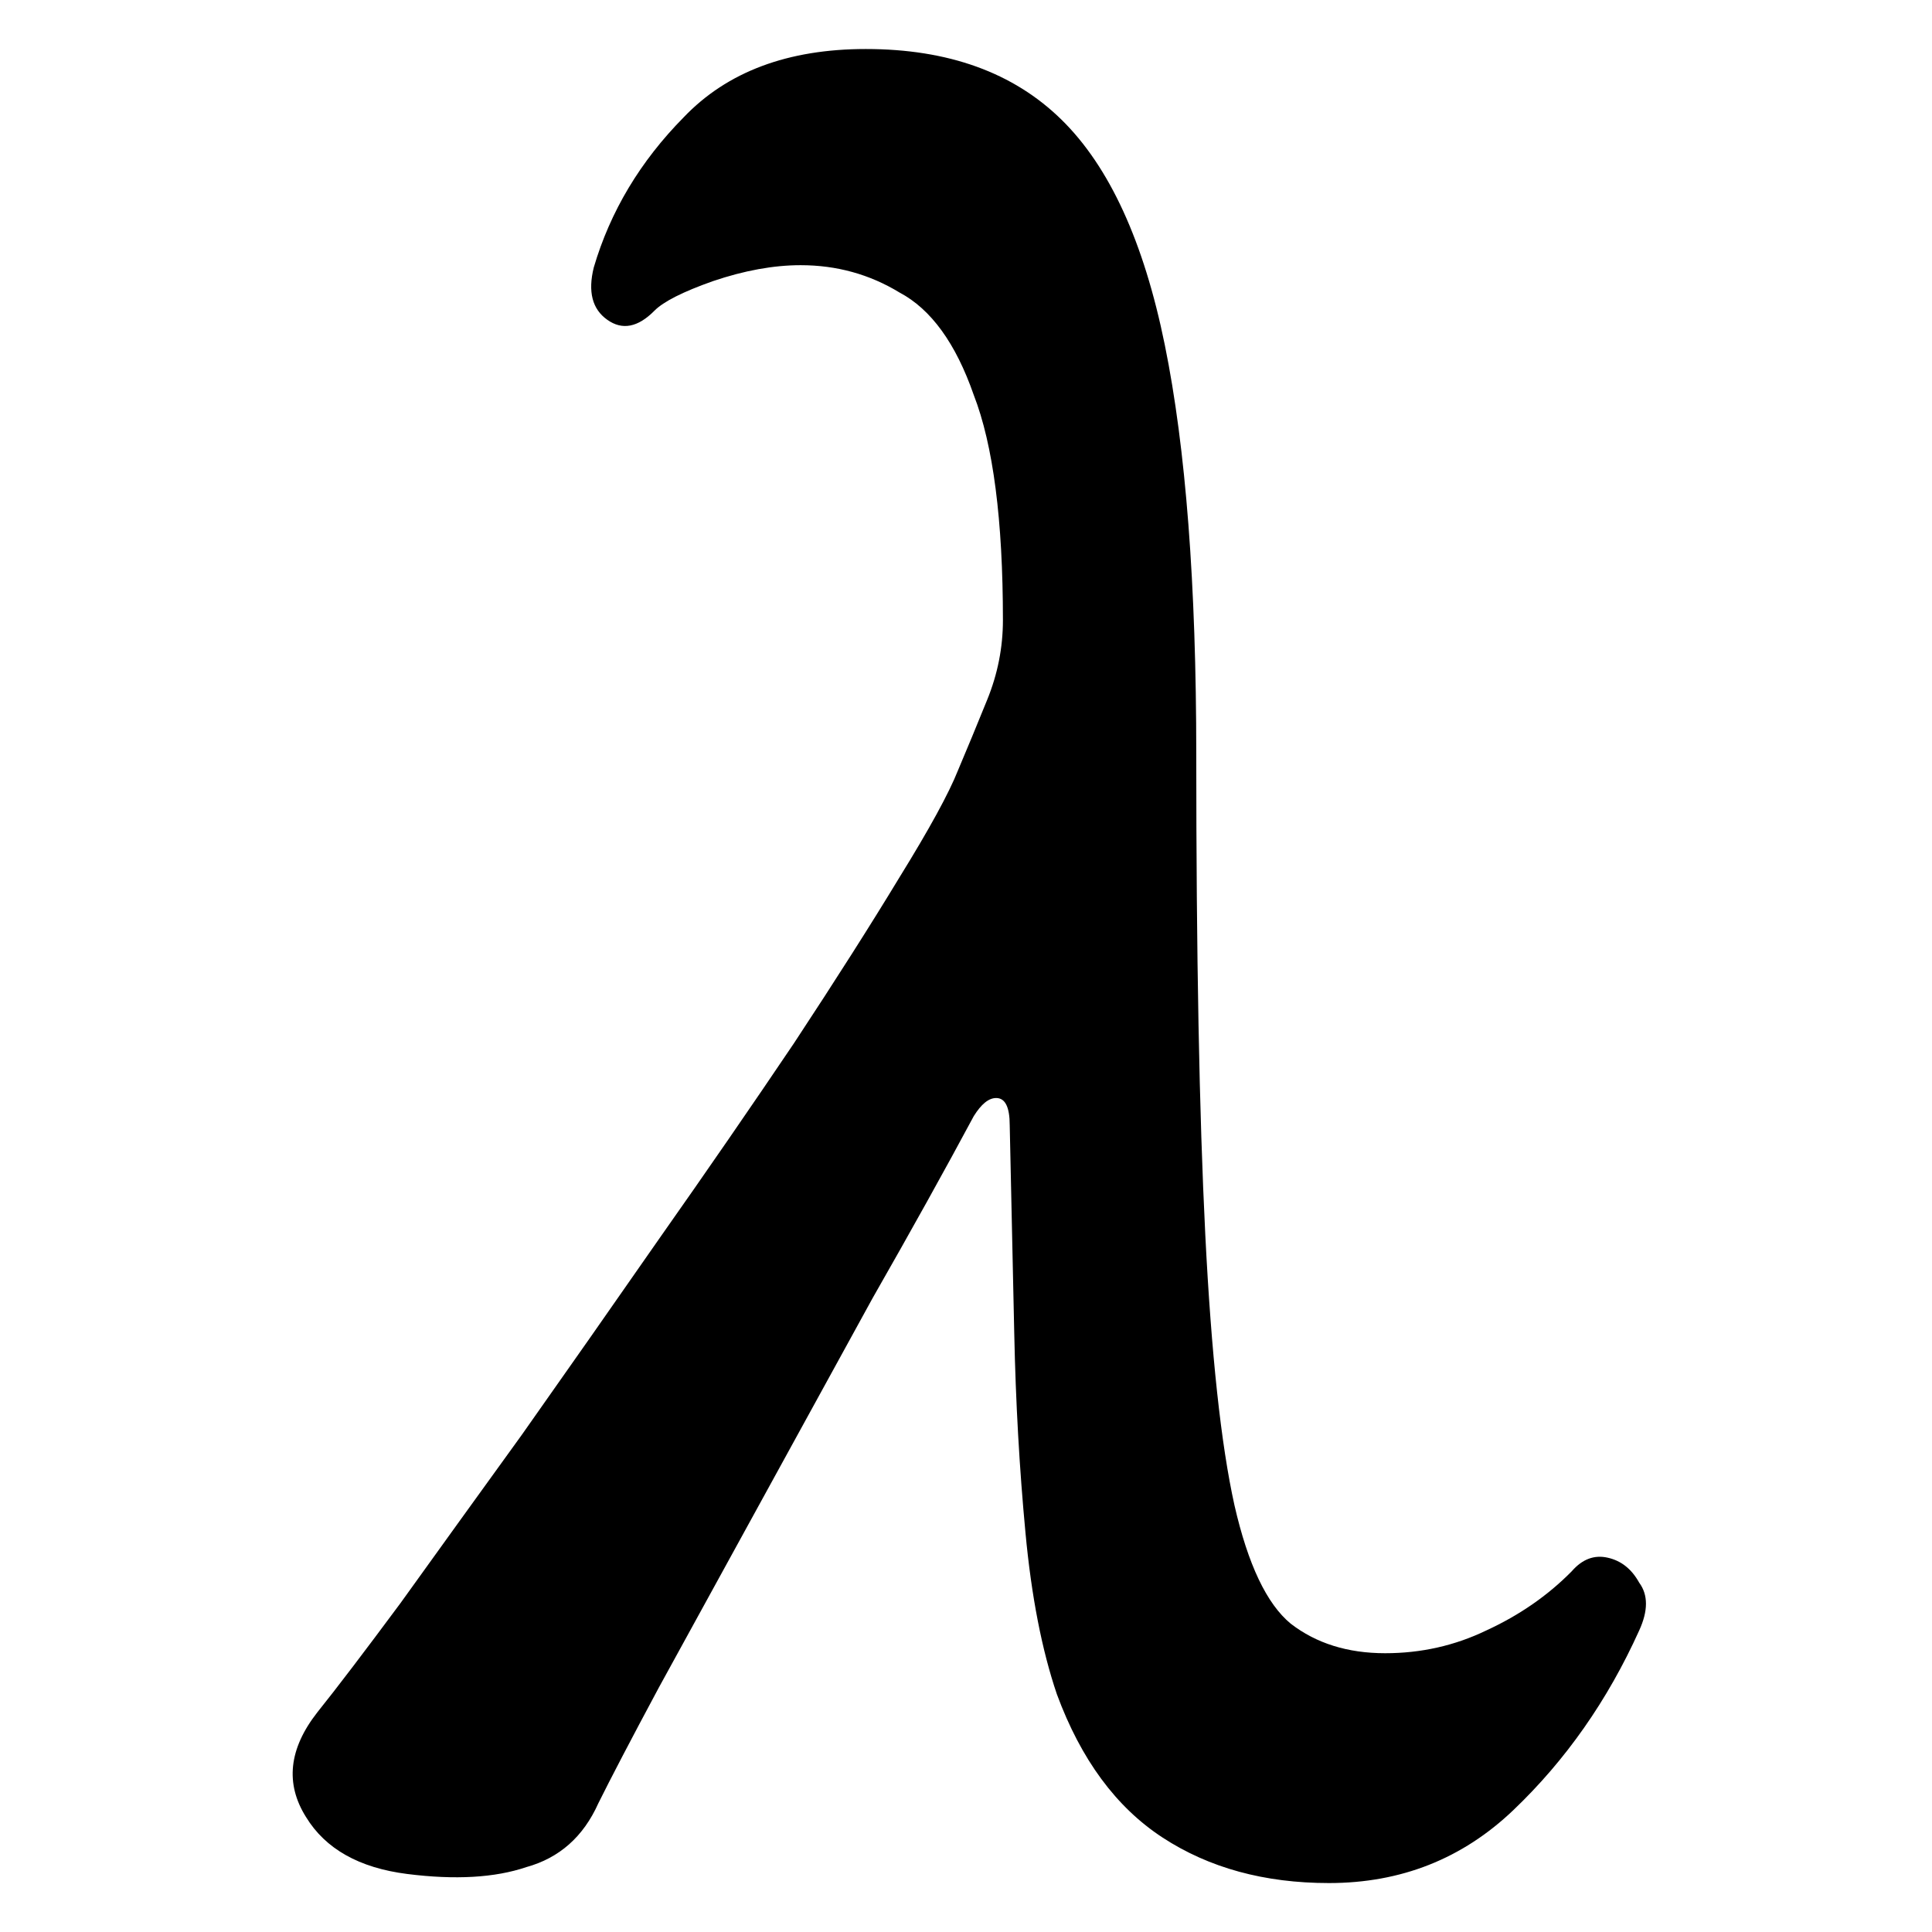
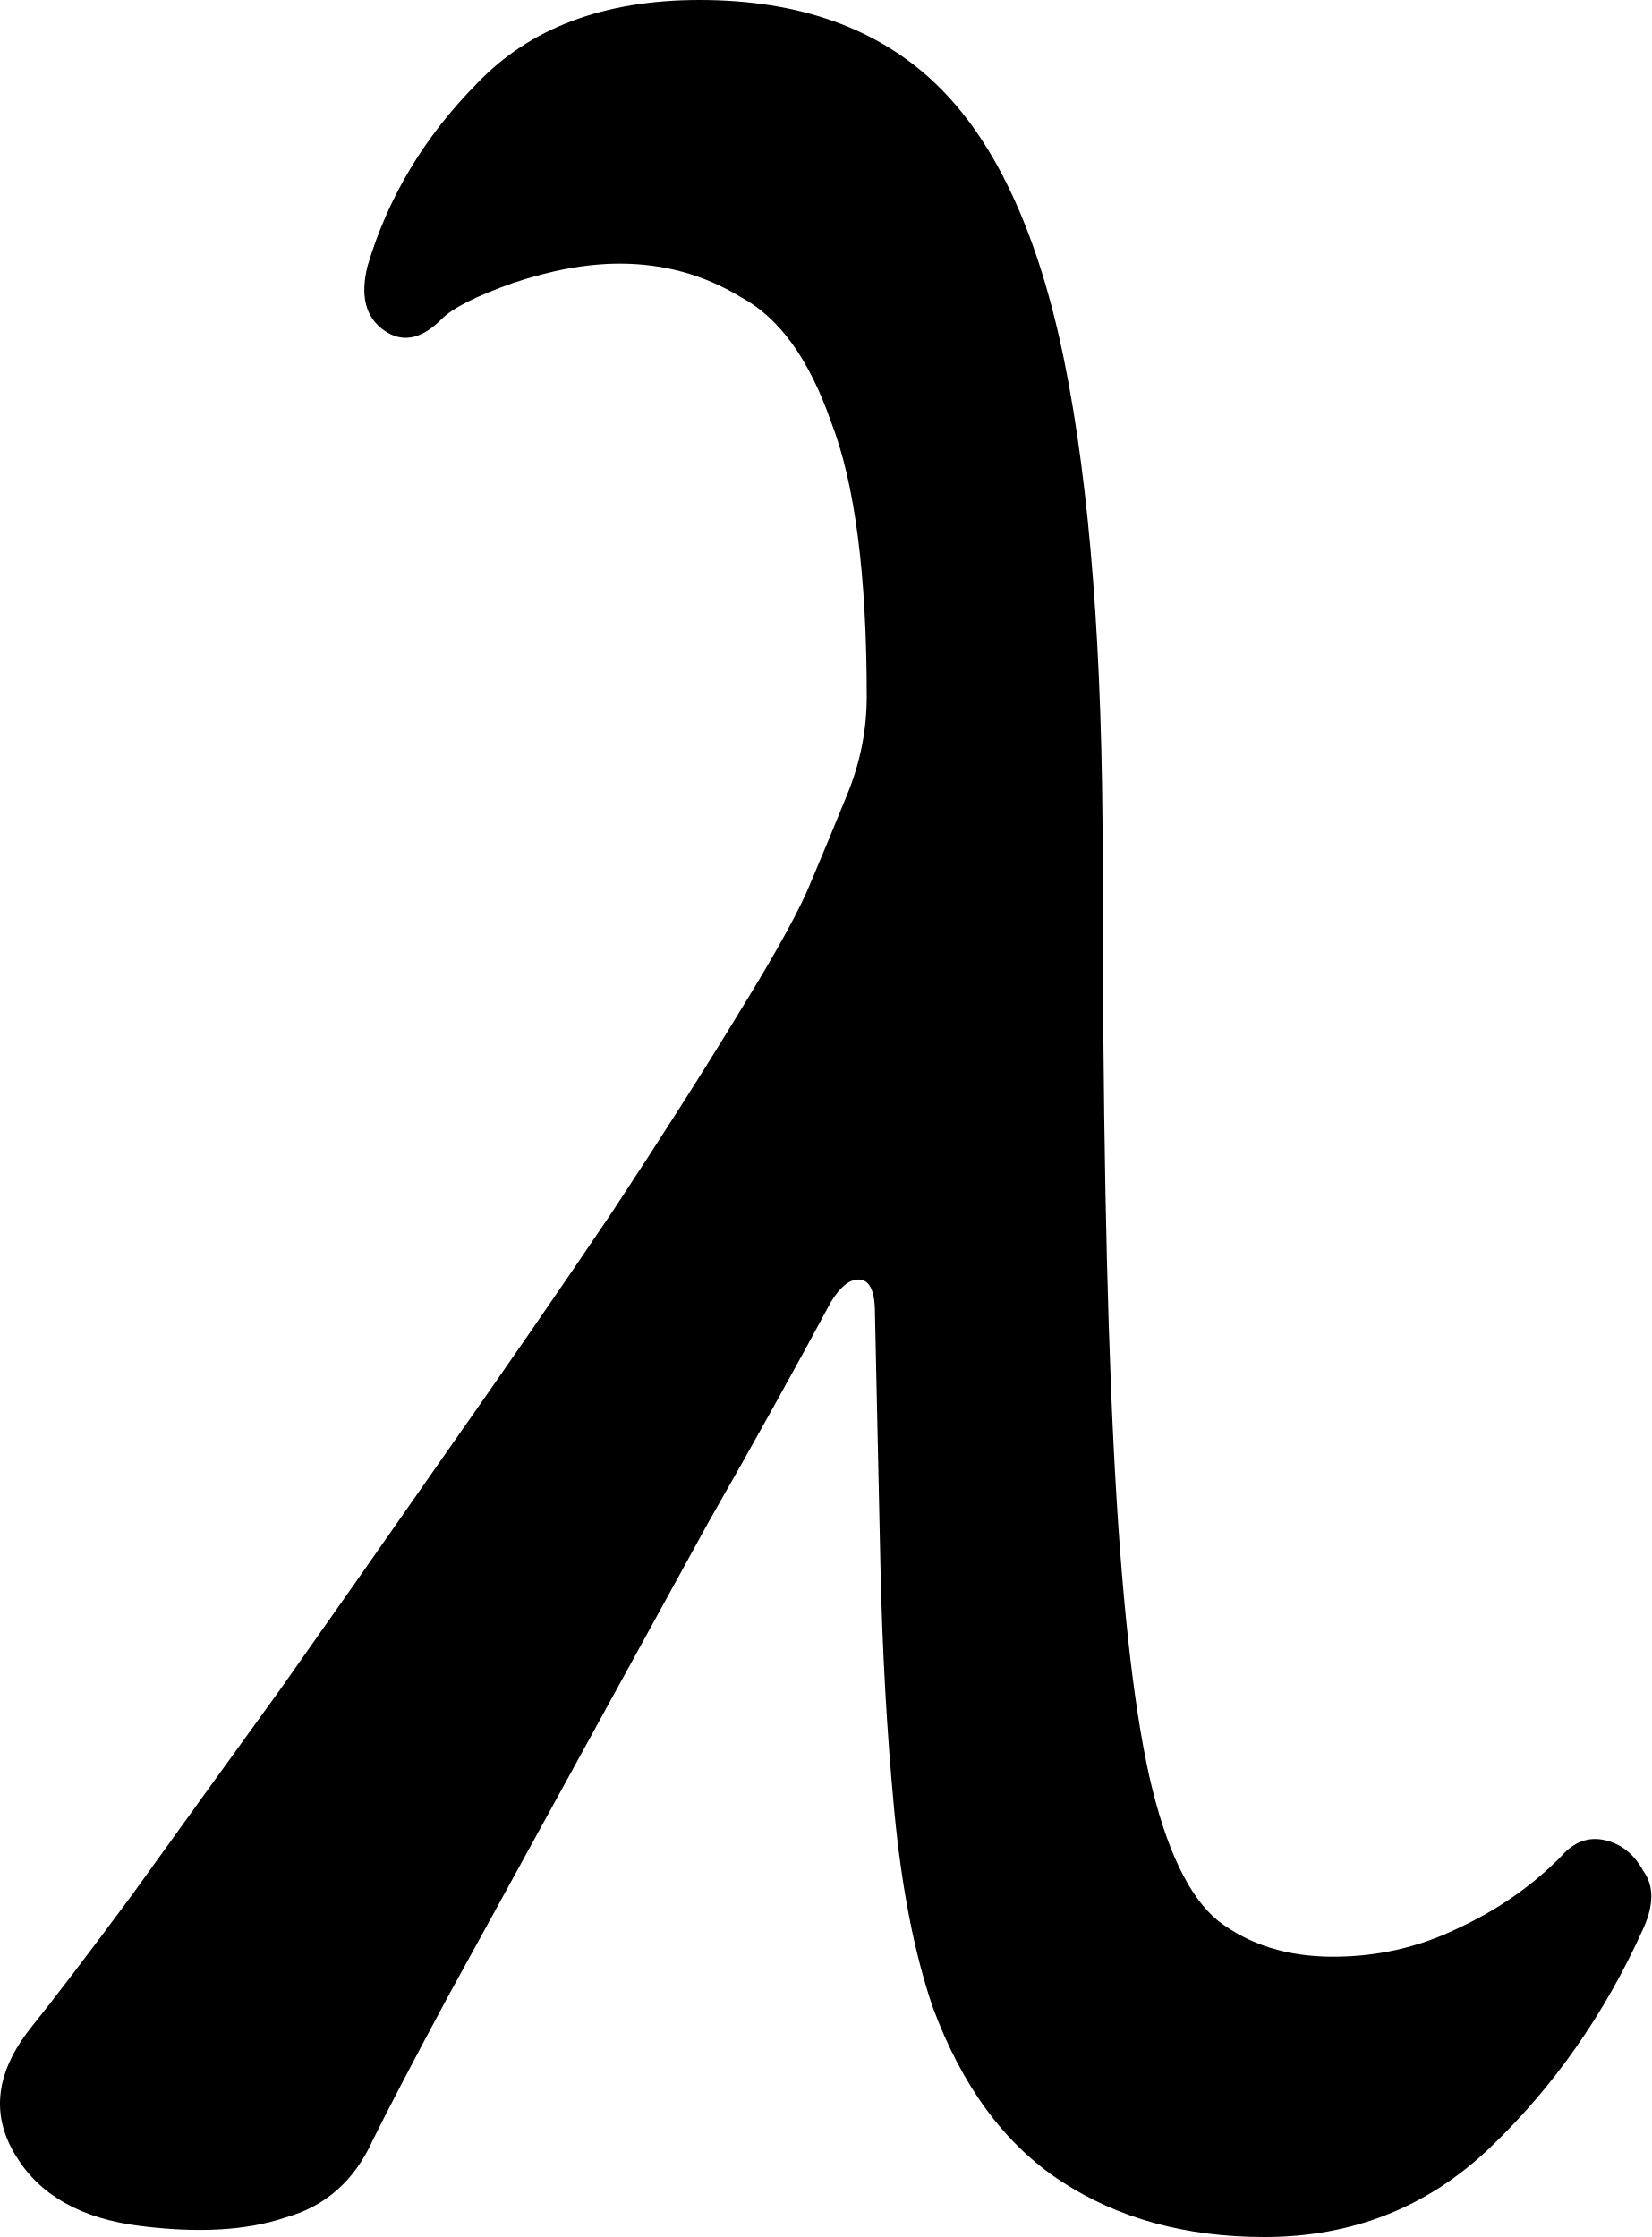
- <svg xmlns="http://www.w3.org/2000/svg" width="27" height="27" viewBox="0 0 27 27" fill="none">
-   <g transform="translate(4.09, 0.685)">
-     <path d="M14.482 25.631C13.581 25.631 12.806 25.419 12.157 24.995C11.508 24.571 11.016 23.903 10.68 22.992C10.471 22.377 10.324 21.624 10.241 20.734C10.157 19.843 10.104 18.91 10.084 17.935C10.062 16.939 10.042 15.974 10.021 15.041C10.021 14.787 9.958 14.66 9.832 14.66C9.727 14.66 9.623 14.745 9.518 14.914C9.12 15.656 8.649 16.504 8.104 17.458C7.58 18.412 7.057 19.366 6.533 20.32C6.01 21.274 5.538 22.133 5.119 22.896C4.721 23.638 4.439 24.179 4.271 24.518C4.062 24.984 3.726 25.281 3.266 25.408C2.826 25.557 2.271 25.589 1.6 25.504C0.93 25.419 0.459 25.154 0.187 24.709C-0.107 24.242 -0.054 23.755 0.344 23.246C0.616 22.907 1.003 22.398 1.506 21.72C2.009 21.02 2.574 20.236 3.203 19.366C3.831 18.476 4.47 17.564 5.119 16.631C5.79 15.678 6.418 14.766 7.004 13.897C7.591 13.006 8.083 12.232 8.481 11.575C8.9 10.897 9.172 10.399 9.298 10.081C9.424 9.784 9.56 9.455 9.706 9.095C9.853 8.734 9.926 8.363 9.926 7.982C9.926 6.583 9.79 5.533 9.518 4.834C9.267 4.113 8.921 3.636 8.481 3.403C8.062 3.148 7.601 3.021 7.099 3.021C6.722 3.021 6.313 3.095 5.873 3.244C5.454 3.392 5.182 3.53 5.056 3.657C4.826 3.89 4.606 3.933 4.397 3.784C4.187 3.636 4.124 3.392 4.208 3.053C4.439 2.268 4.858 1.569 5.465 0.954C6.072 0.318 6.921 0 8.01 0C9.162 0 10.073 0.329 10.743 0.986C11.414 1.643 11.895 2.692 12.188 4.134C12.482 5.576 12.628 7.484 12.628 9.858C12.628 12.656 12.67 14.893 12.754 16.568C12.838 18.243 12.974 19.504 13.162 20.352C13.351 21.179 13.613 21.73 13.948 22.006C14.304 22.281 14.744 22.419 15.268 22.419C15.77 22.419 16.241 22.313 16.681 22.101C17.142 21.889 17.54 21.614 17.875 21.274C18.022 21.105 18.189 21.041 18.378 21.084C18.567 21.126 18.713 21.243 18.818 21.433C18.944 21.603 18.944 21.826 18.818 22.101C18.378 23.076 17.791 23.914 17.058 24.613C16.346 25.292 15.488 25.631 14.482 25.631Z" fill="black" />
-   </g>
+ <svg xmlns="http://www.w3.org/2000/svg" width="93" height="126" viewBox="0 0 93 126" fill="none">
+   <path d="M71.215 126C66.786 126 62.975 124.958 59.782 122.873C56.589 120.789 54.169 117.506 52.521 113.025C51.491 110.002 50.77 106.303 50.358 101.926C49.946 97.548 49.688 92.963 49.585 88.169C49.482 83.27 49.379 78.528 49.276 73.943C49.276 72.692 48.967 72.067 48.349 72.067C47.834 72.067 47.319 72.484 46.804 73.318C44.847 76.965 42.53 81.134 39.852 85.824C37.277 90.514 34.702 95.204 32.127 99.893C29.552 104.583 27.234 108.804 25.174 112.556C23.217 116.203 21.827 118.861 21.003 120.529C19.973 122.821 18.325 124.28 16.059 124.906C13.896 125.635 11.166 125.792 7.87 125.375C4.574 124.958 2.257 123.655 0.918 121.466C-0.524 119.174 -0.267 116.777 1.69 114.275C3.029 112.608 4.935 110.107 7.407 106.772C9.879 103.333 12.66 99.476 15.75 95.204C18.84 90.826 21.981 86.345 25.174 81.759C28.47 77.07 31.56 72.588 34.444 68.315C37.328 63.938 39.749 60.134 41.706 56.903C43.766 53.568 45.105 51.119 45.723 49.556C46.341 48.097 47.01 46.481 47.731 44.71C48.452 42.938 48.813 41.114 48.813 39.238C48.813 32.36 48.143 27.201 46.804 23.762C45.568 20.218 43.869 17.873 41.706 16.727C39.646 15.476 37.38 14.851 34.908 14.851C33.054 14.851 31.045 15.216 28.882 15.945C26.822 16.675 25.483 17.352 24.865 17.978C23.732 19.124 22.651 19.332 21.621 18.603C20.591 17.873 20.282 16.675 20.694 15.007C21.827 11.151 23.887 7.712 26.874 4.69C29.861 1.563 34.032 0 39.388 0C45.053 0 49.534 1.615 52.83 4.846C56.126 8.077 58.495 13.236 59.937 20.323C61.379 27.409 62.1 36.789 62.1 48.462C62.1 62.218 62.306 73.213 62.718 81.447C63.13 89.68 63.799 95.881 64.726 100.05C65.653 104.114 66.941 106.824 68.589 108.179C70.34 109.534 72.503 110.211 75.078 110.211C77.55 110.211 79.867 109.69 82.031 108.648C84.296 107.605 86.254 106.251 87.901 104.583C88.623 103.749 89.447 103.437 90.374 103.645C91.3 103.854 92.022 104.427 92.537 105.365C93.154 106.199 93.154 107.293 92.537 108.648C90.374 113.442 87.49 117.558 83.885 120.998C80.382 124.333 76.159 126 71.215 126Z" fill="#000" />
</svg>
